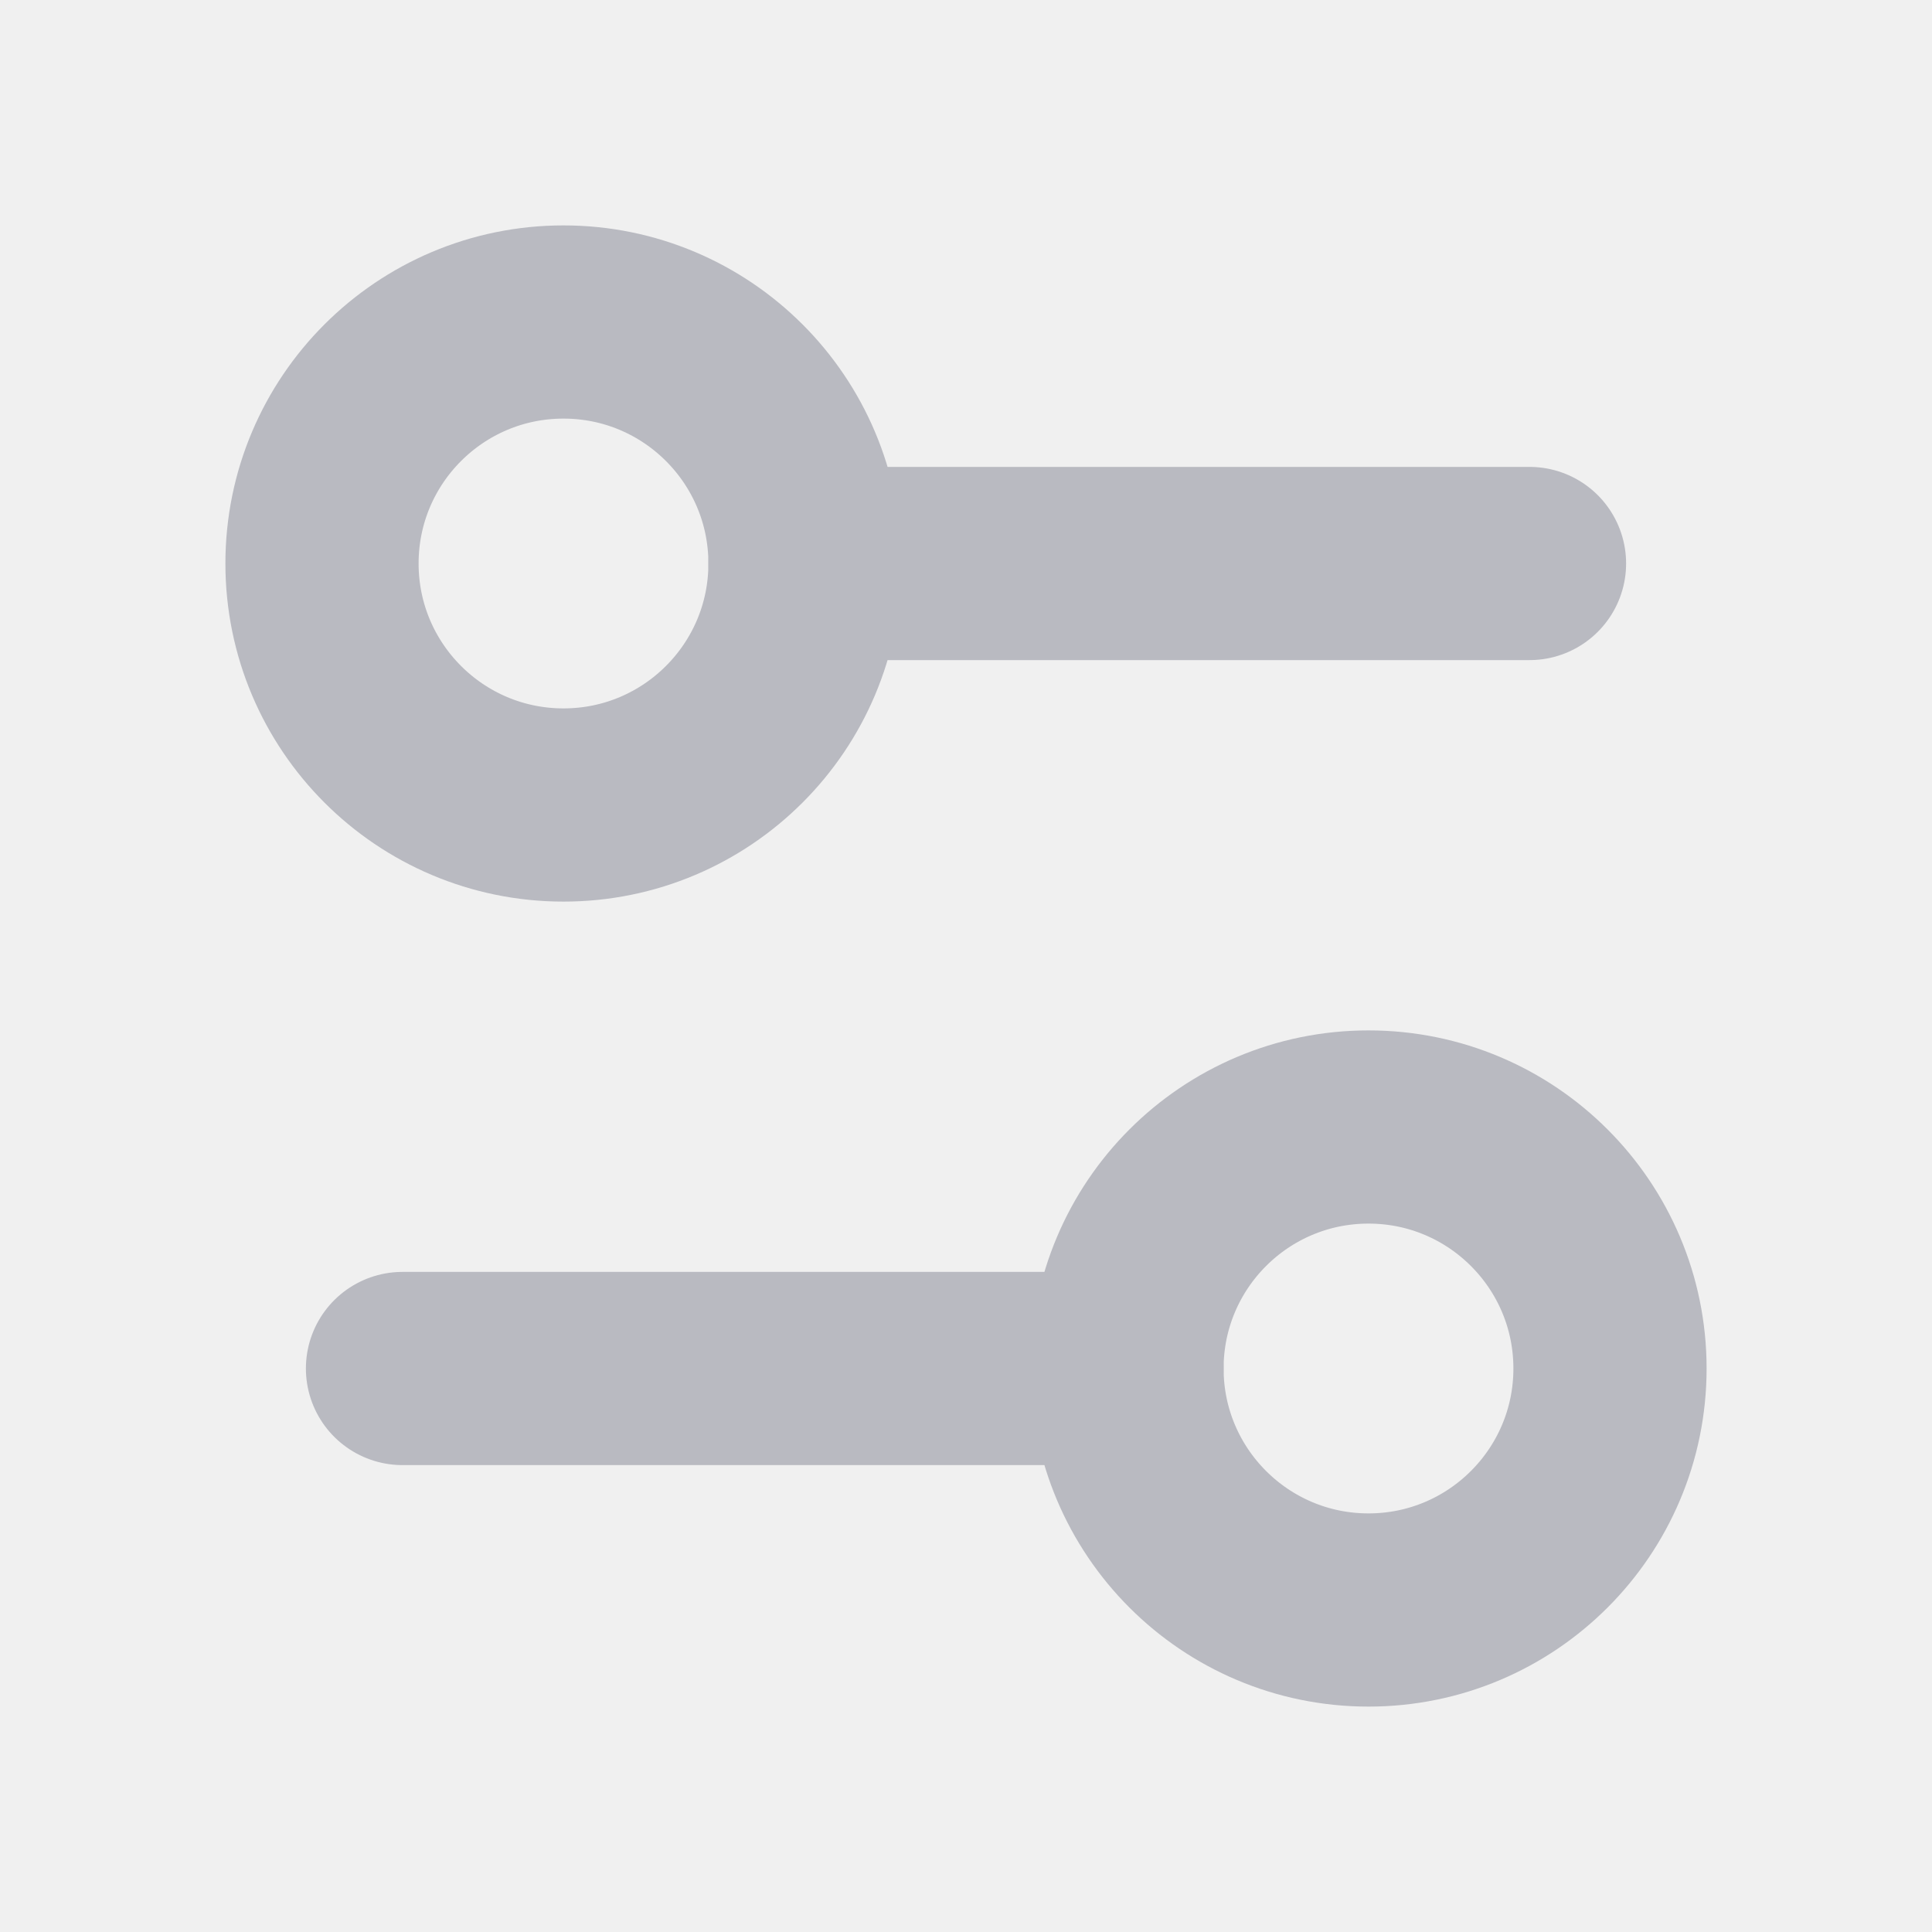
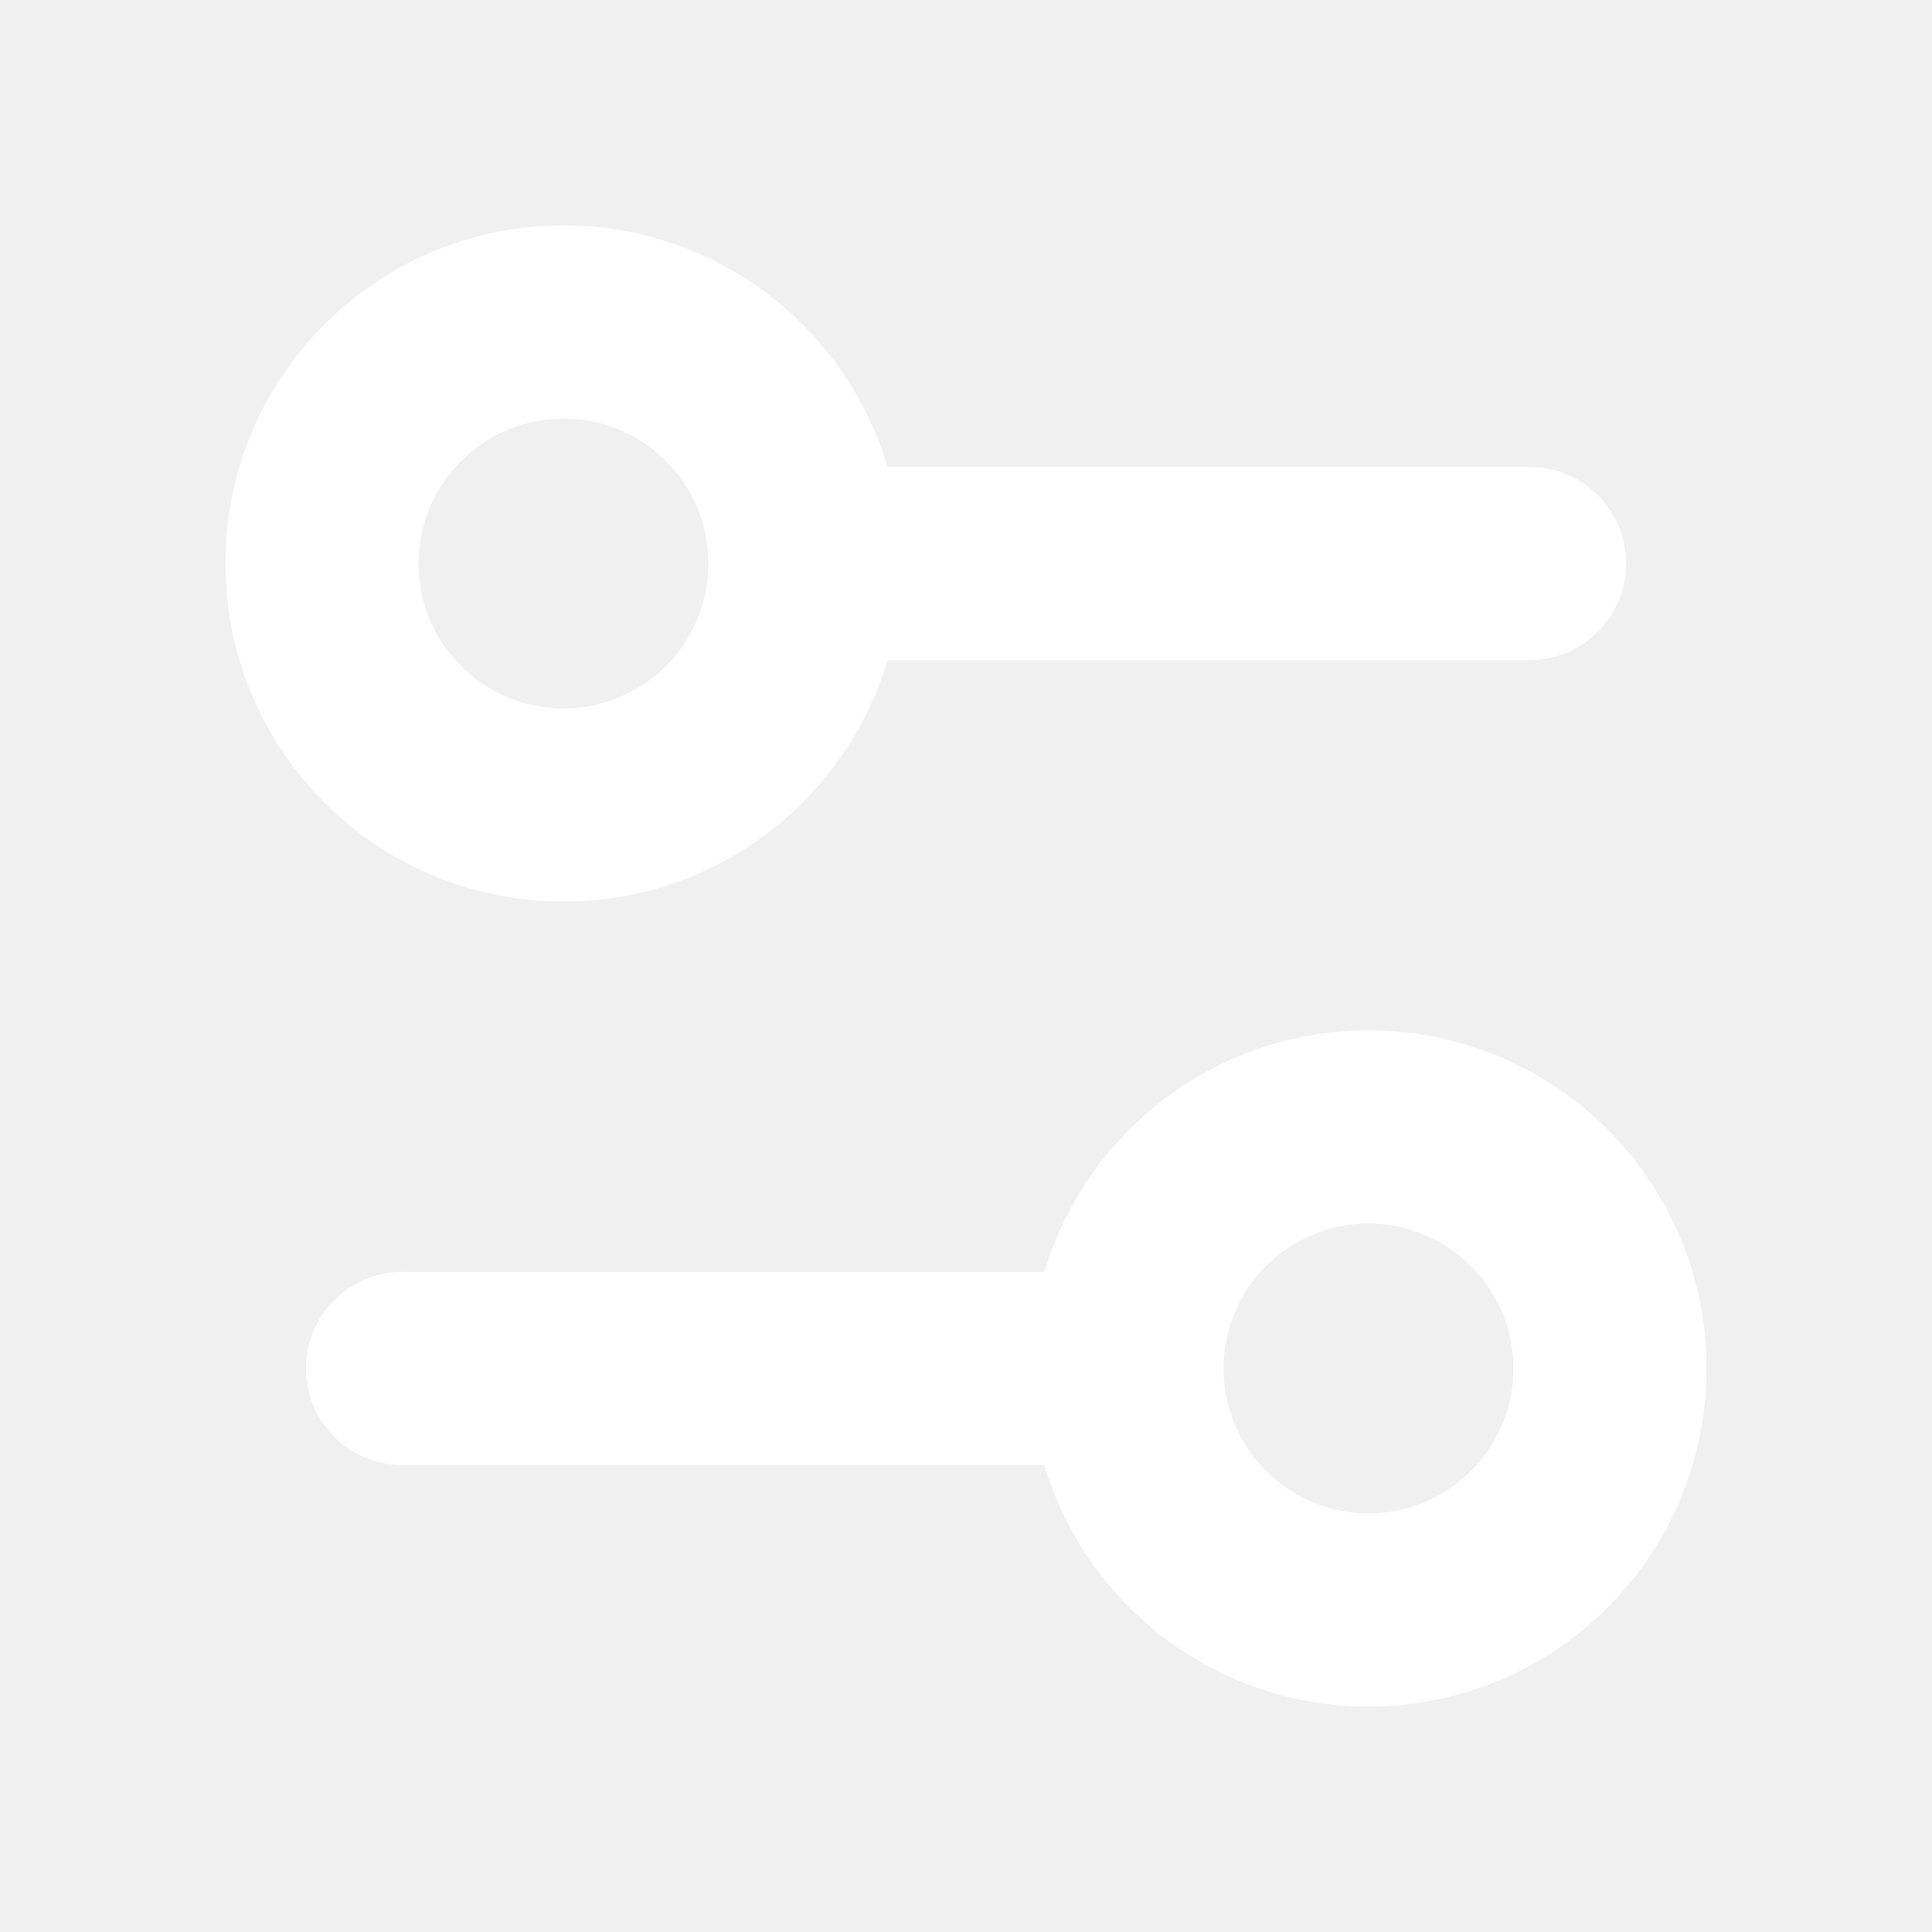
- <svg xmlns="http://www.w3.org/2000/svg" width="24" height="24" viewBox="0 0 24 24" fill="none" stroke="#b9bac1" stroke-width="2.4" stroke-linecap="round" stroke-linejoin="round">
+ <svg xmlns="http://www.w3.org/2000/svg" width="24" height="24" viewBox="0 0 24 24" fill="none" stroke="#ffffff" stroke-width="2.4" stroke-linecap="round" stroke-linejoin="round">
  <path d="M14 17H5" />
  <path d="M19 7h-9" />
  <circle cx="17" cy="17" r="3" />
  <circle cx="7" cy="7" r="3" />
</svg>
